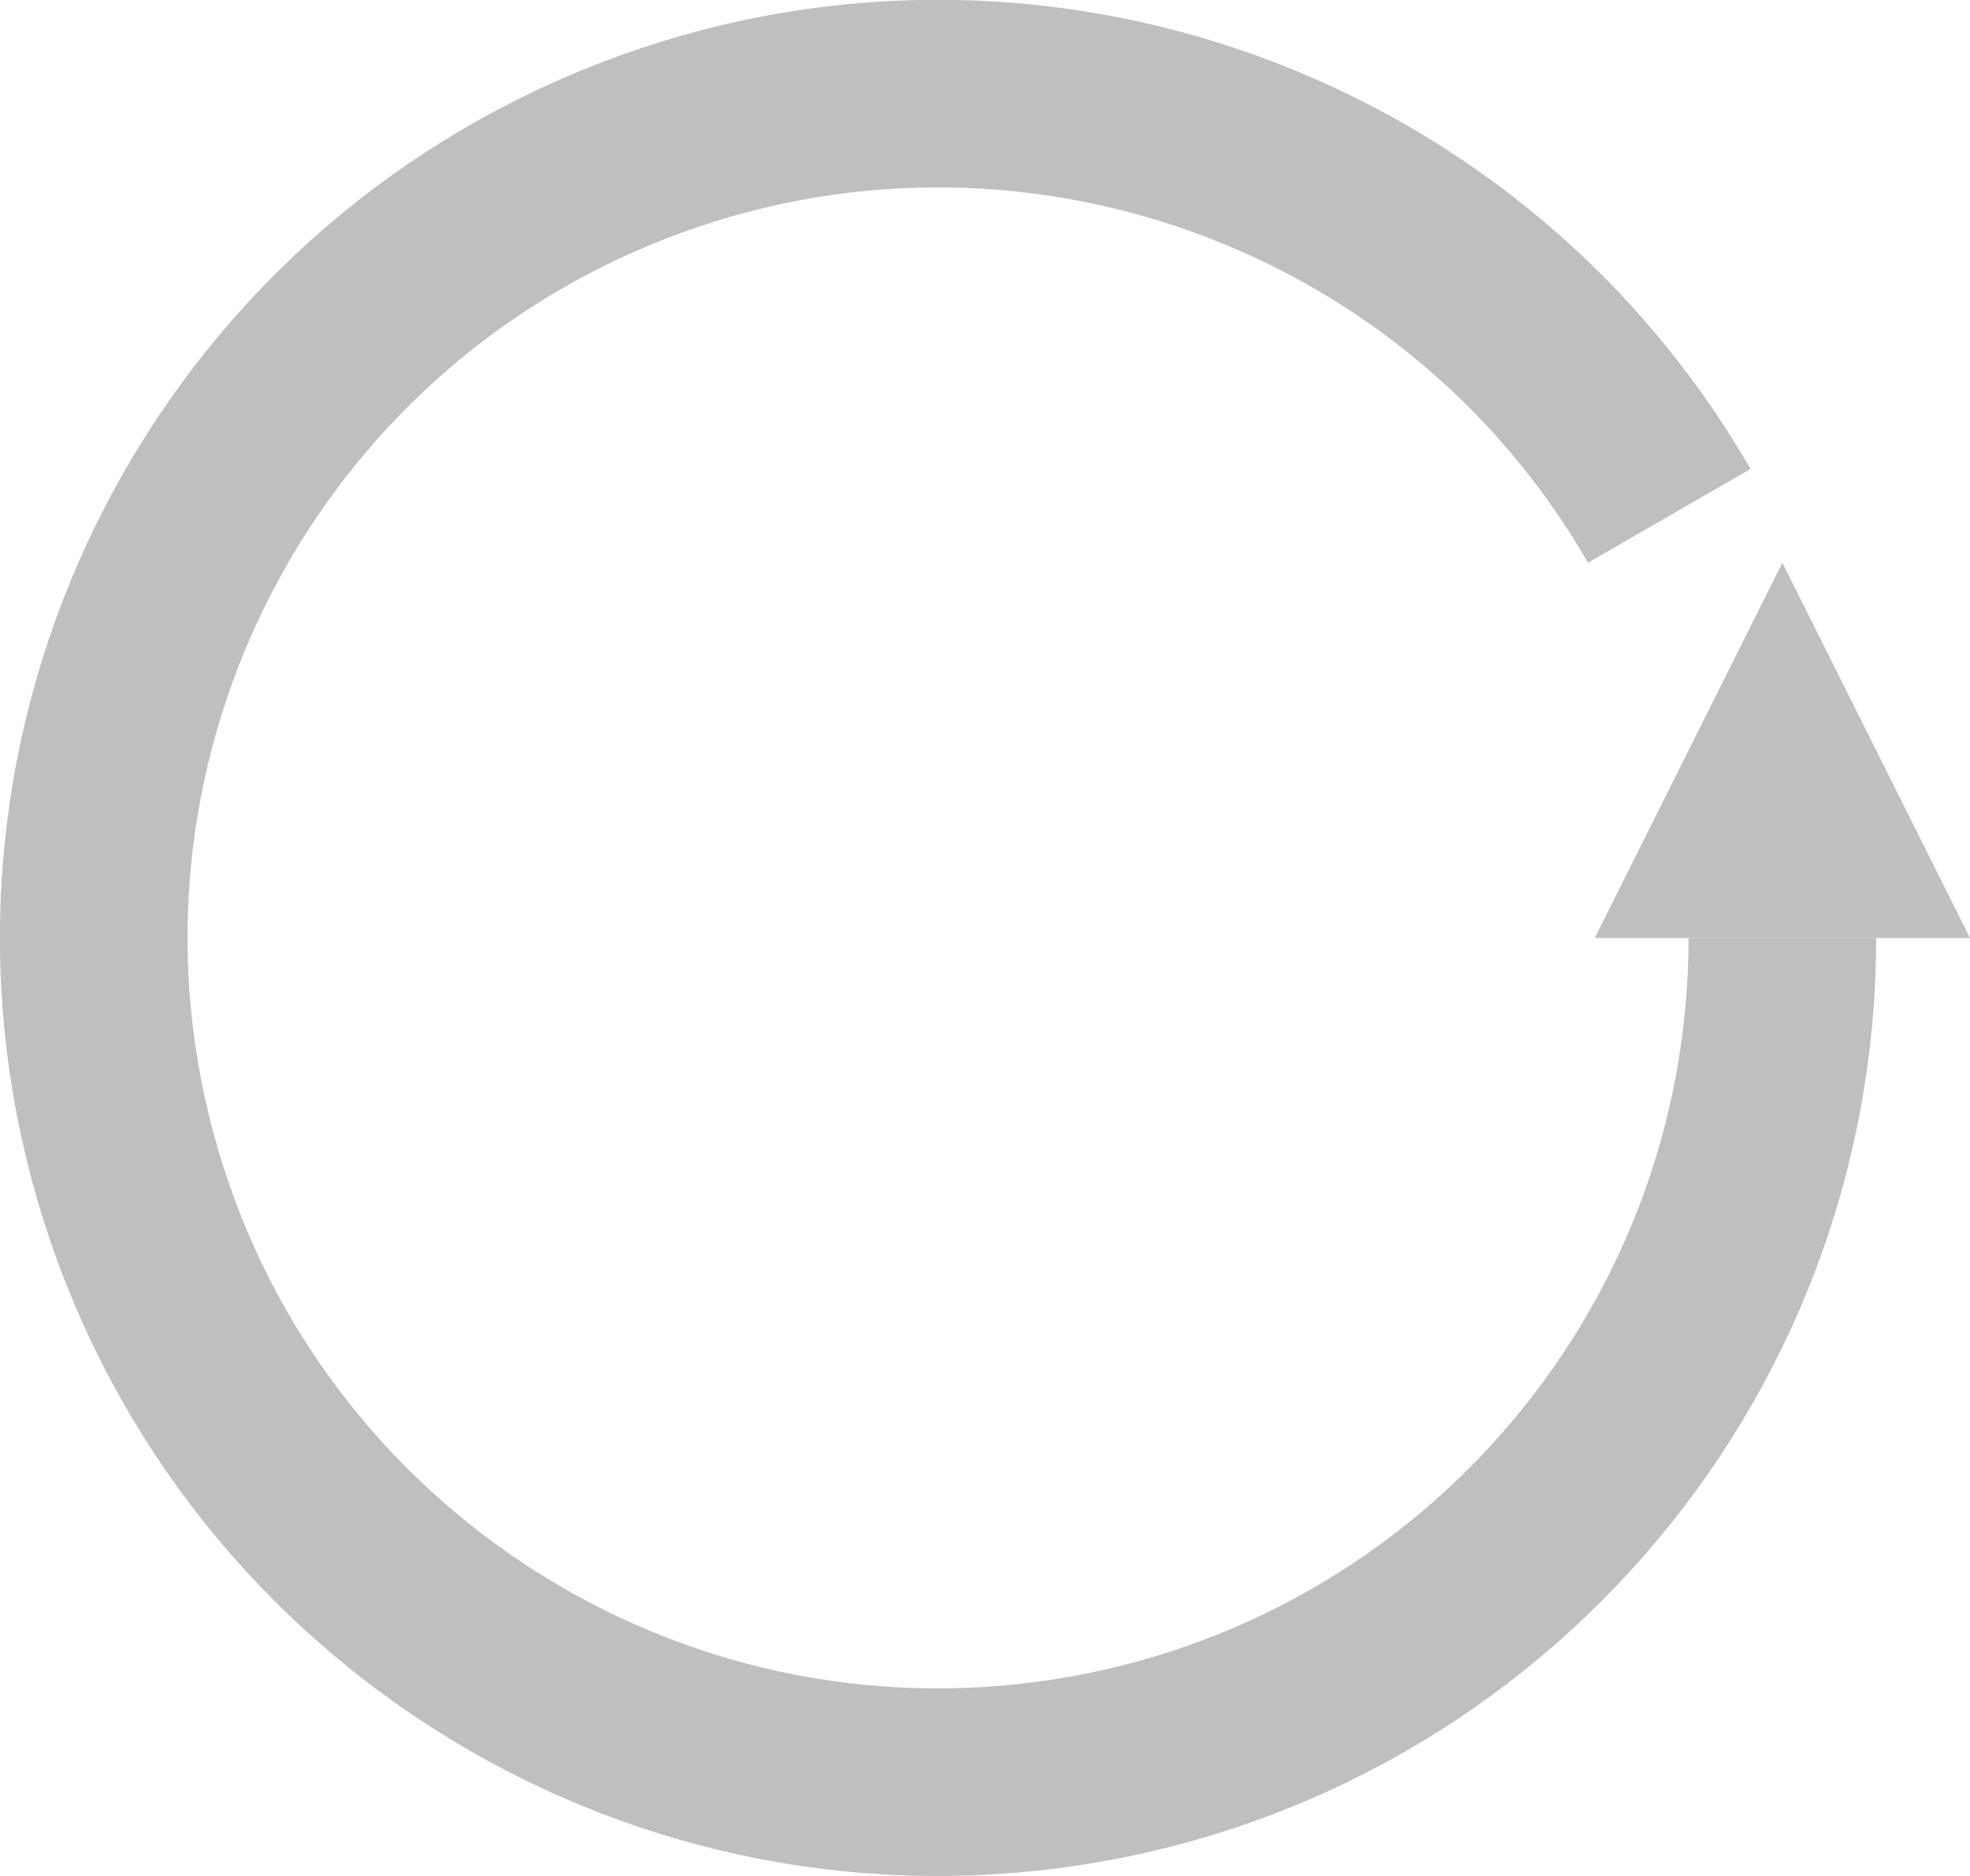
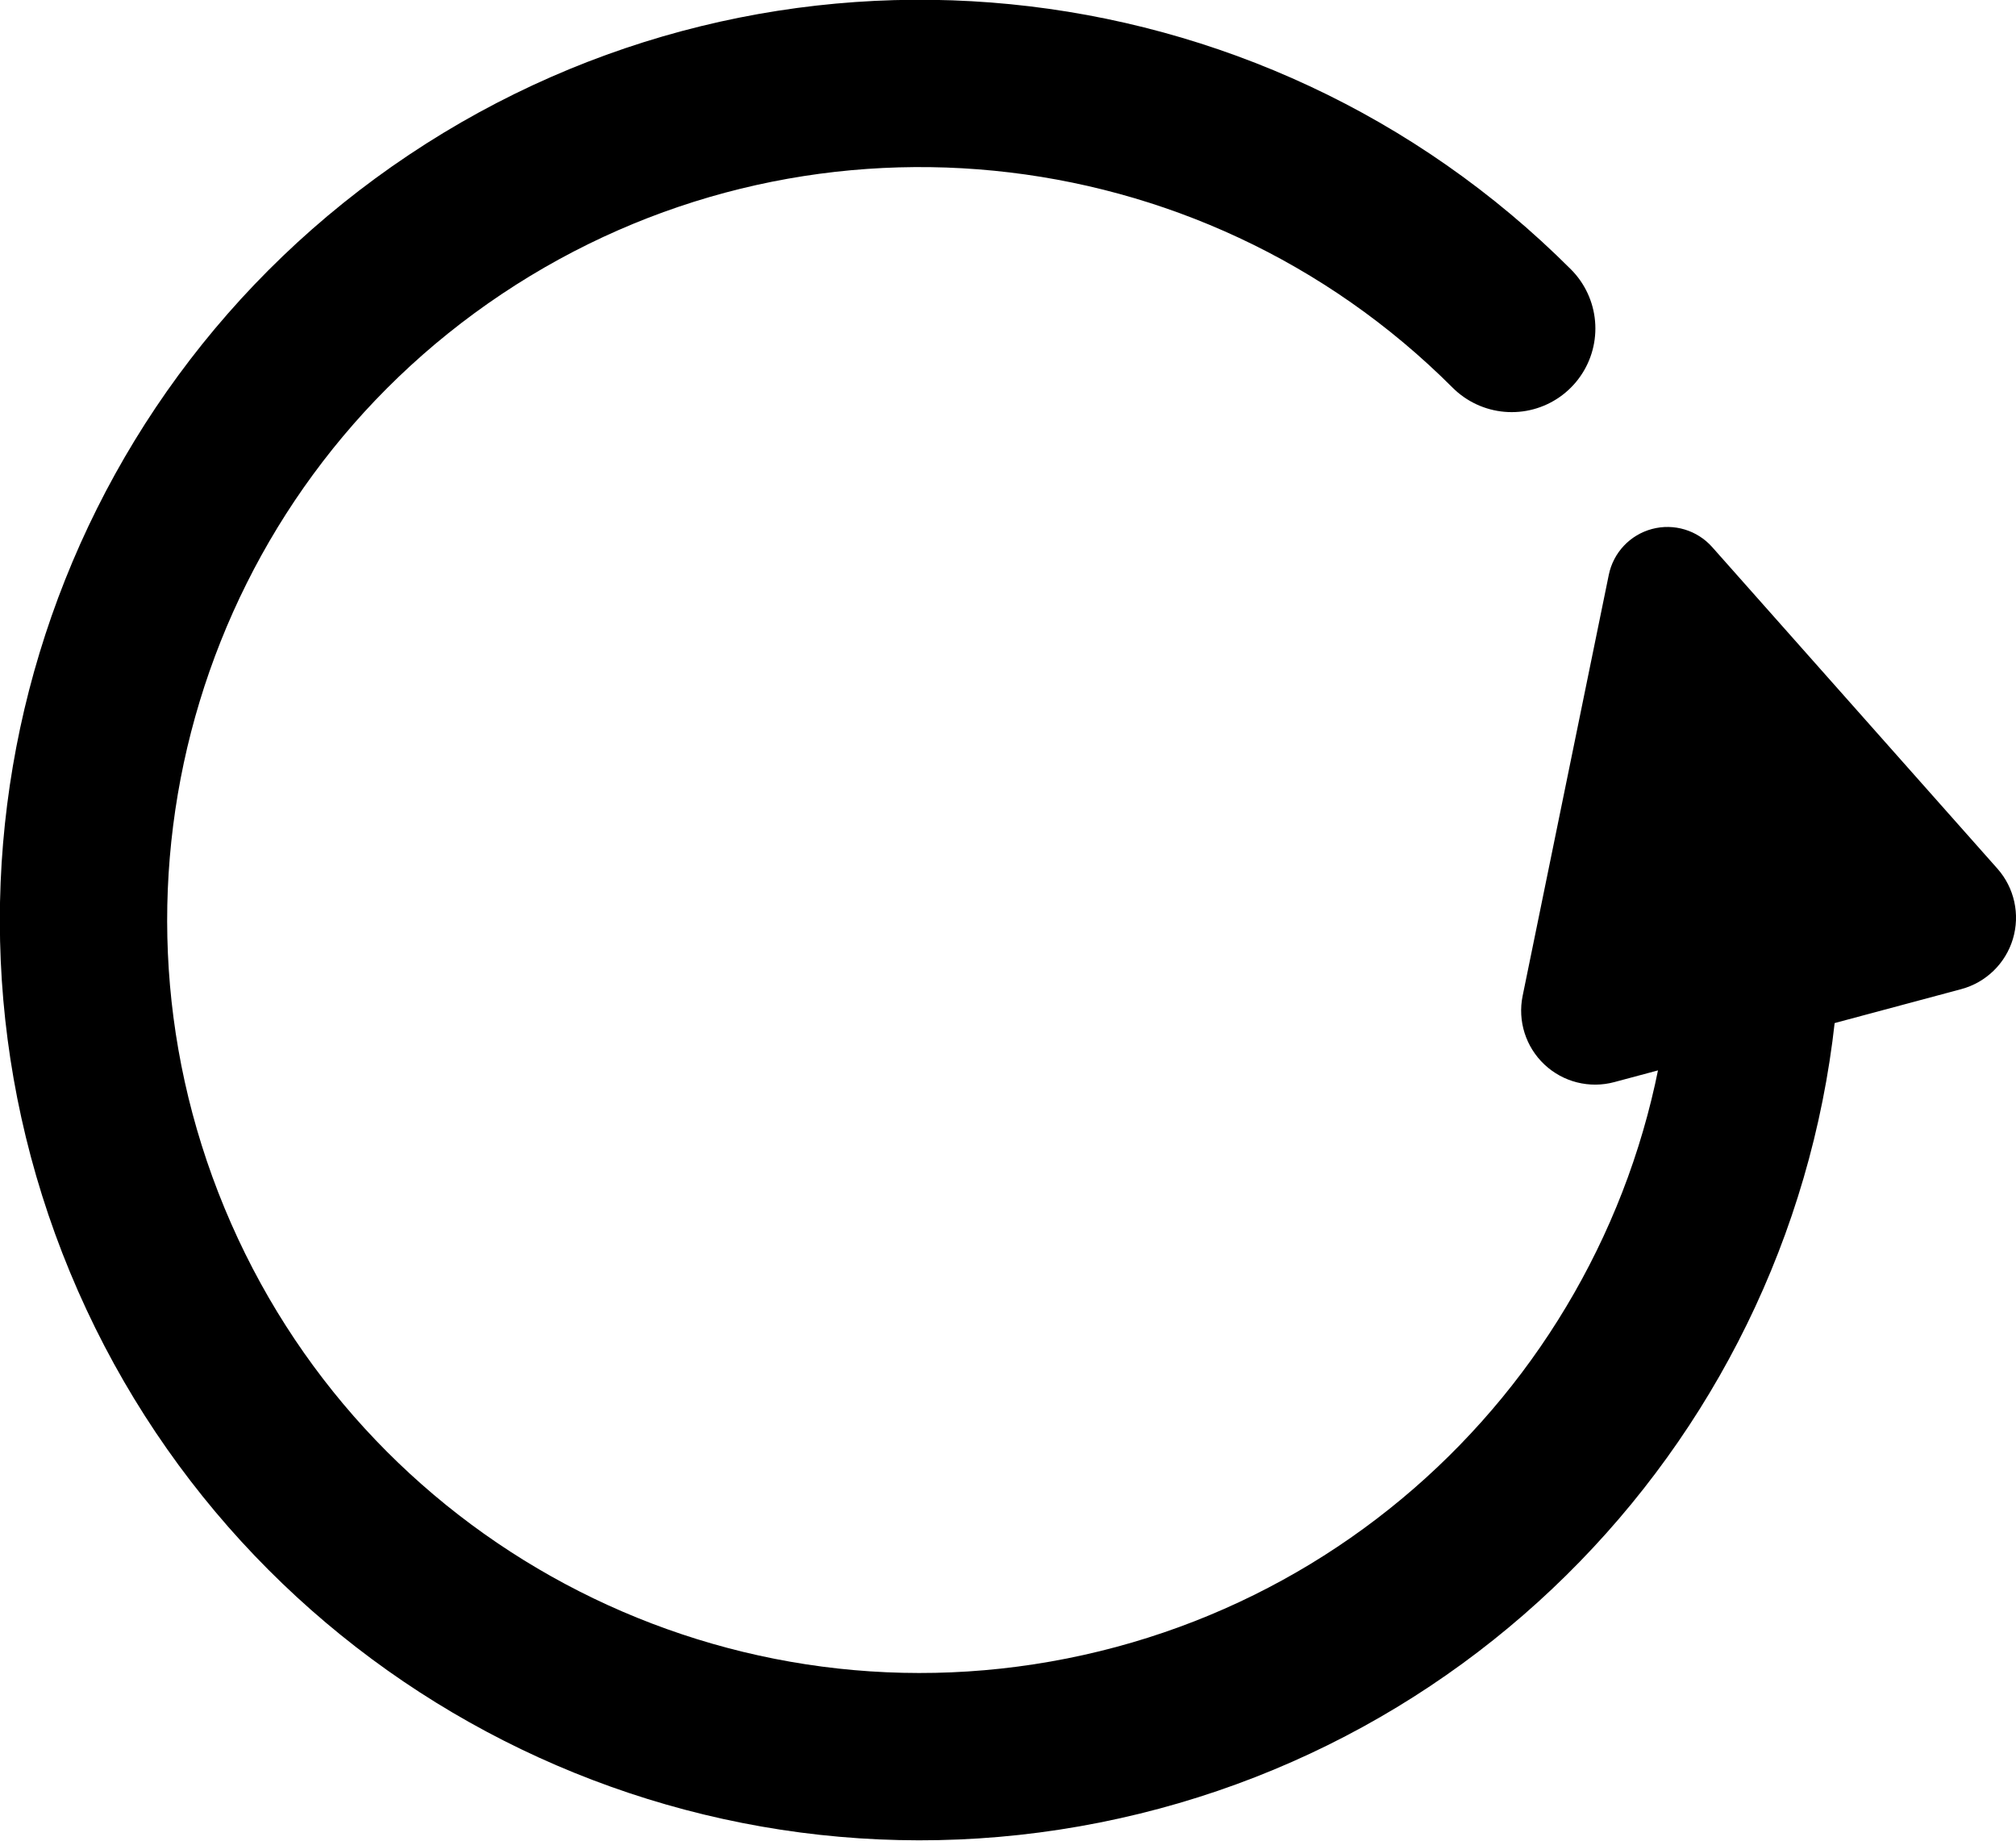
- <svg xmlns="http://www.w3.org/2000/svg" width="210mm" height="200mm" viewBox="0 0 210 200" version="1.1" id="svg5">
-   <defs id="defs2" />
-   <g id="layer1">
-     <path style="fill:none;stroke:#bfbfbf;stroke-width:20;stroke-dasharray:none;stroke-opacity:1" id="path2623" d="M 190,99.994 A 89.999,90.003 0 0 1 111.749,189.226 89.999,90.003 0 0 1 13.069,123.288 89.999,90.003 0 0 1 65.56,16.842 89.999,90.003 0 0 1 177.943,54.992" />
-     <path id="rect10701" style="fill:#bfbfbf;stroke:#bfbfbf;stroke-width:0" d="M 190,60 210,100 h -40 z" />
-   </g>
+ <svg xmlns="http://www.w3.org/2000/svg" width="240.982mm" height="219.978mm" viewBox="0 0 240.982 219.978" version="1.1" id="svg5">
+   <defs id="defs2">
+     <marker style="overflow:visible" id="RoundedArrow" refX="0" refY="0" orient="-105" markerWidth="3.135" markerHeight="3.031" viewBox="0 0 6.135 5.93" preserveAspectRatio="xMidYMid">
+       <path transform="scale(0.7)" d="m -0.211,-4.106 6.422,3.211 a 1,1 90 0 1 0,1.789 L -0.211,4.106 A 1.236,1.236 31.717 0 1 -2,3 v -6 a 1.236,1.236 148.283 0 1 1.789,-1.106 z" style="fill:context-stroke;fill-rule:evenodd;stroke:none" id="path1367" />
+     </marker>
+   </defs>
+   <path style="fill:none;fill-opacity:0.935;stroke:#000000;stroke-width:20;stroke-linecap:round;stroke-dasharray:none;stroke-opacity:1;marker-start:url(#RoundedArrow)" id="path10096" d="M 209.992,109.974 A 100,100 0 0 1 129.501,208.052 100,100 0 0 1 17.604,148.242 100,100 0 0 1 54.435,26.827 100,100 0 0 1 180.703,39.263" />
</svg>
